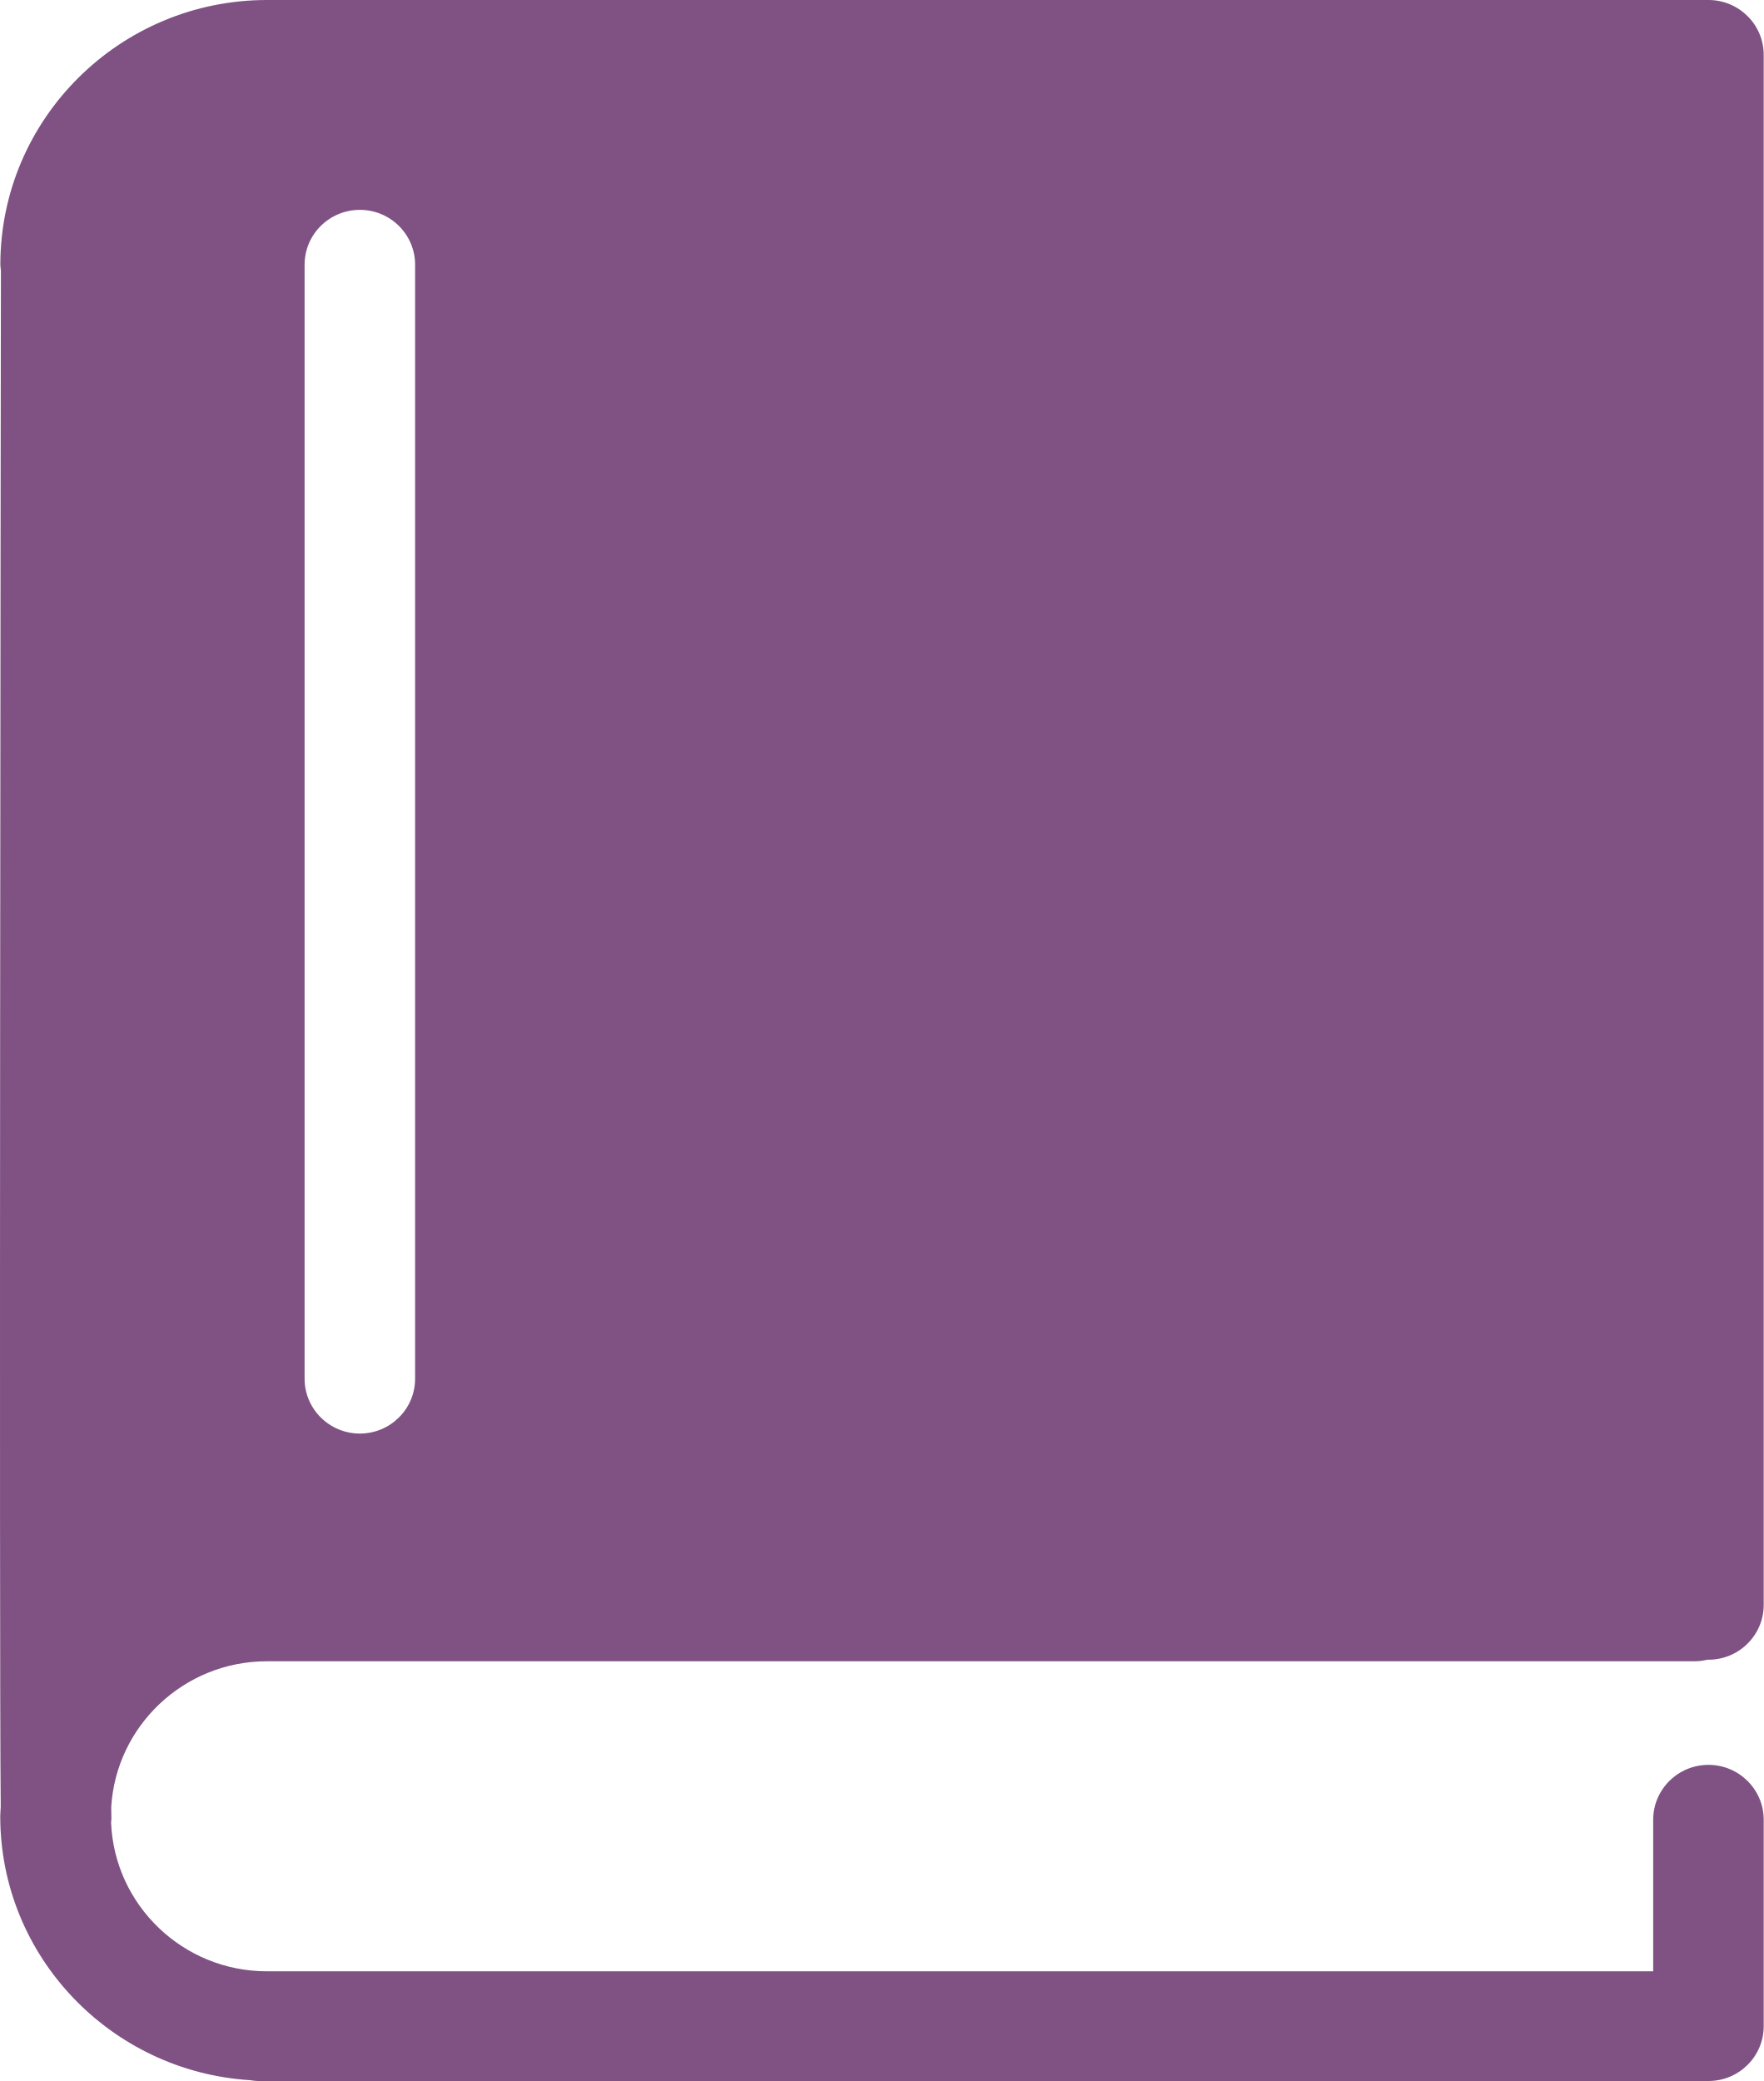
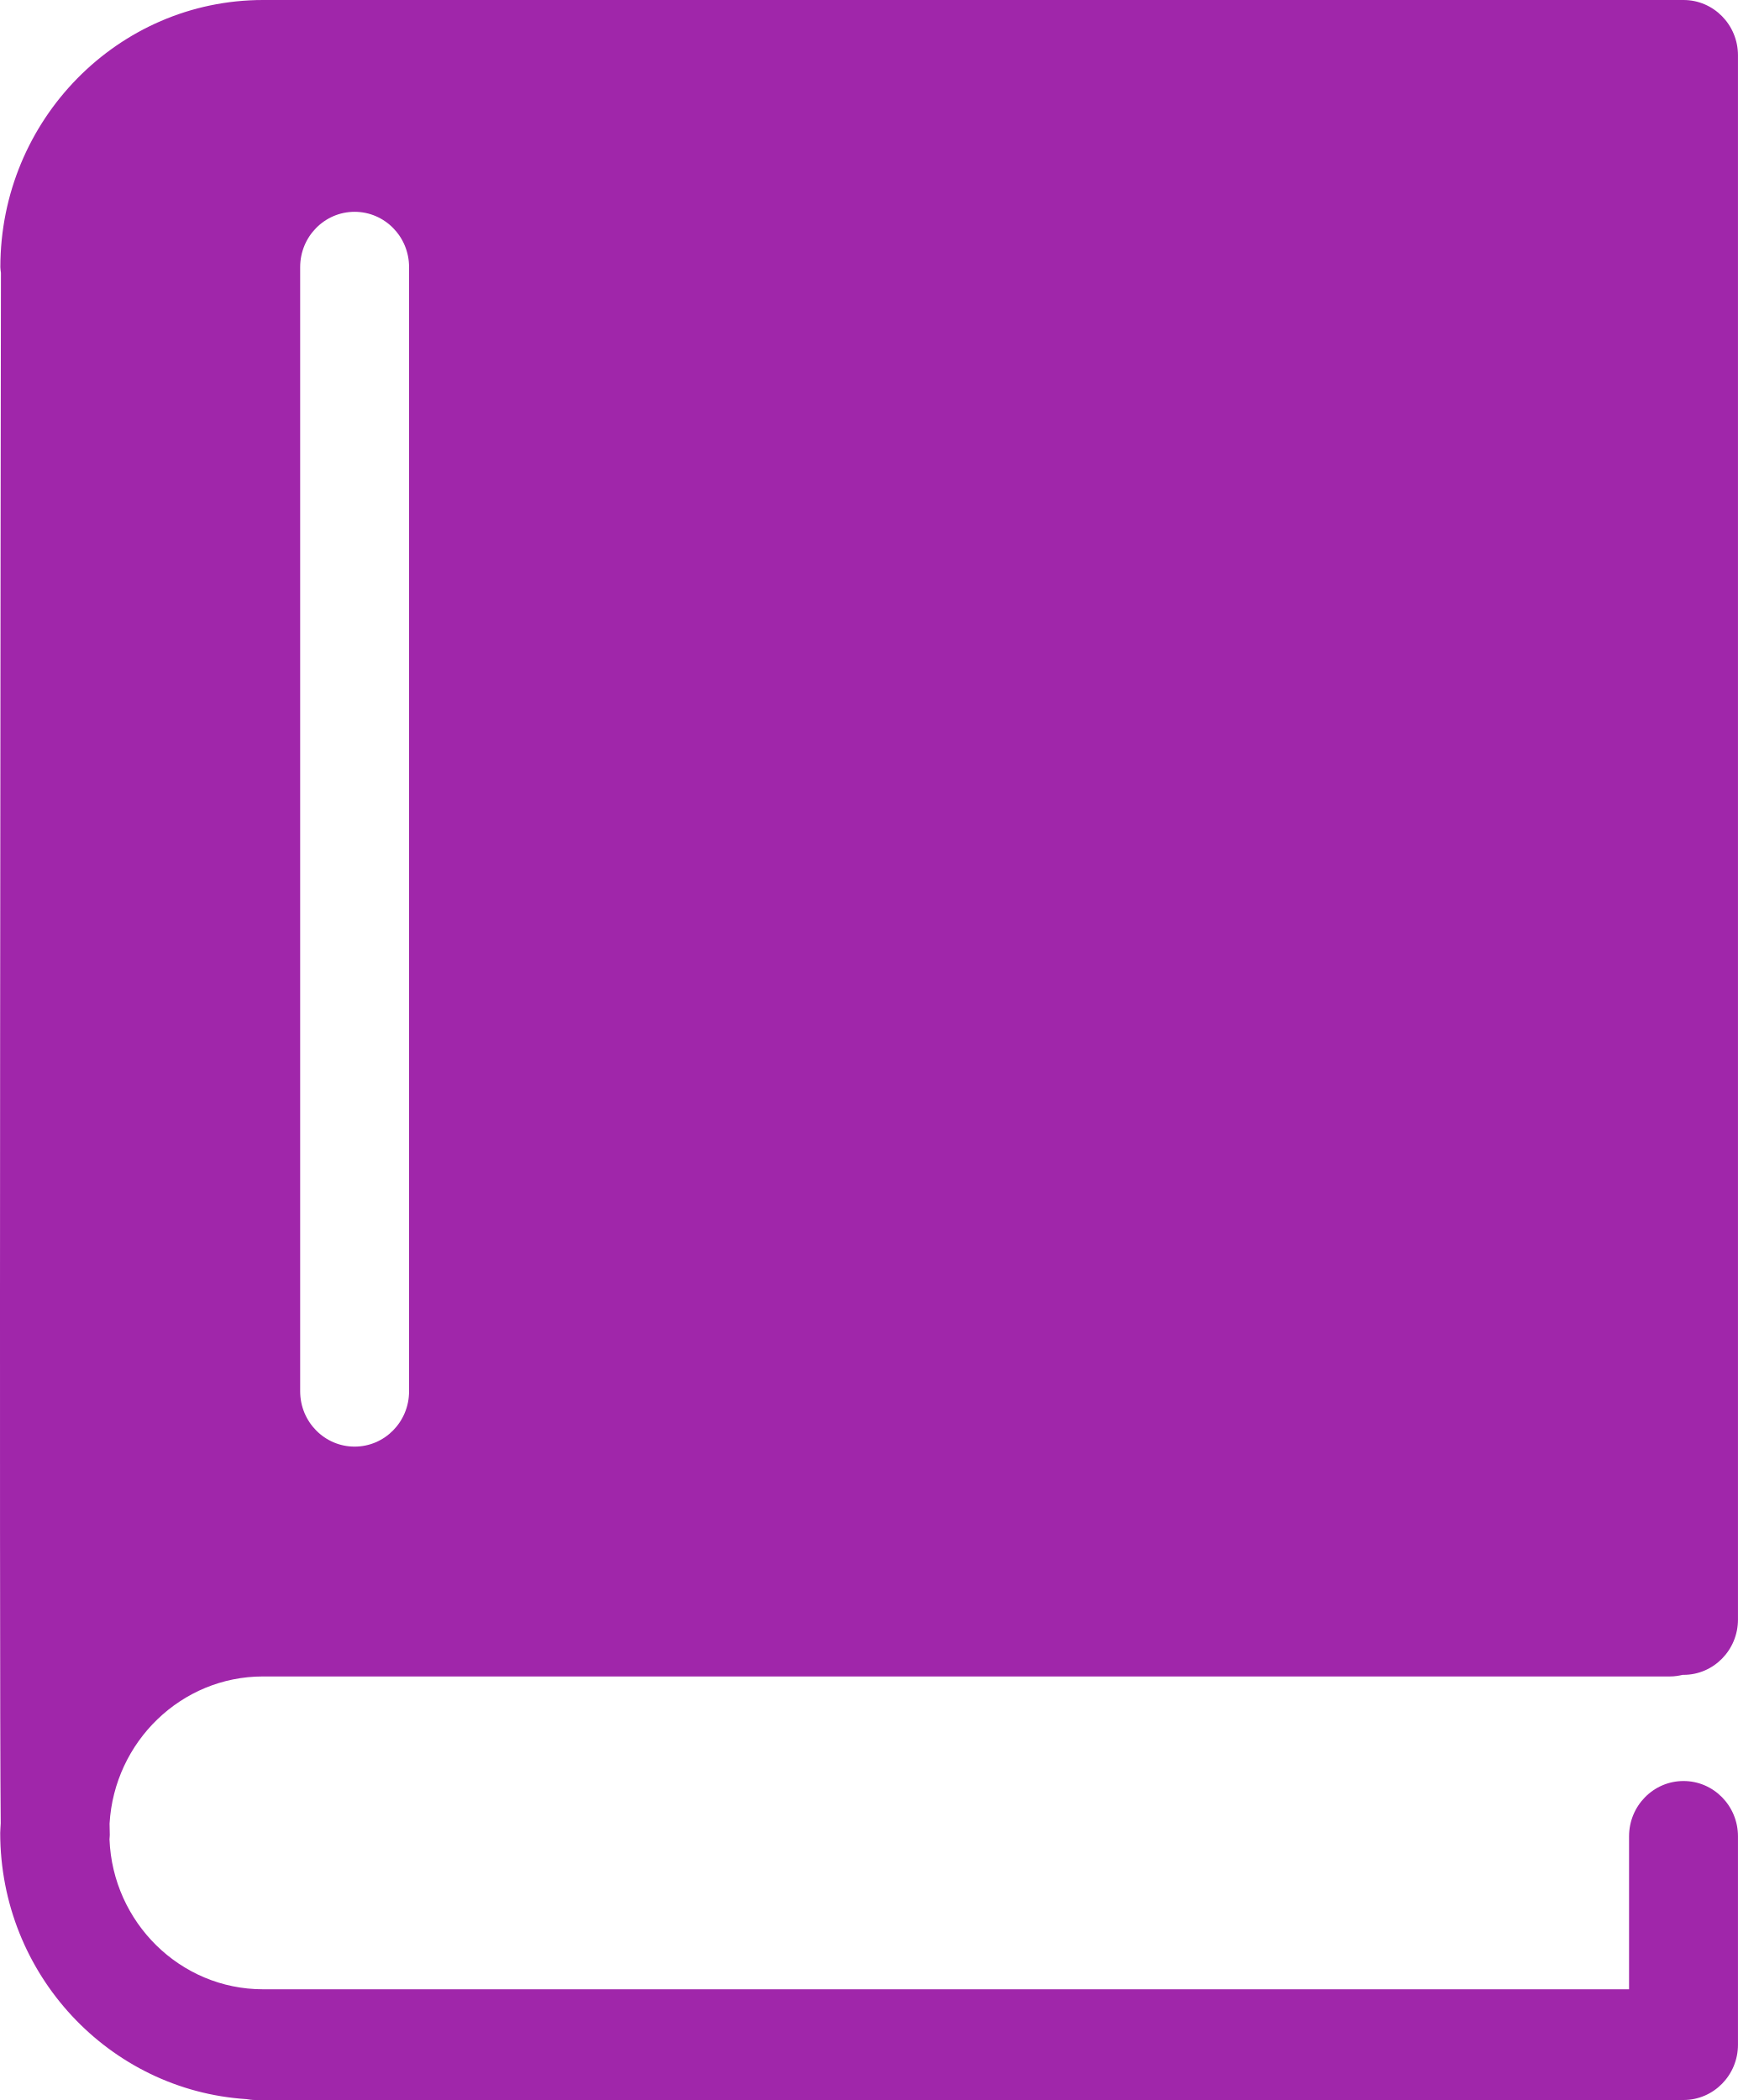
- <svg xmlns="http://www.w3.org/2000/svg" width="50" height="59" viewBox="0 0 50 59" fill="none">
-   <path d="M7.567 47.1H48.048C48.172 47.1 48.292 47.082 48.408 47.055C48.417 47.055 48.425 47.056 48.434 47.056C49.298 47.056 50 46.36 50 45.502V1.555C50 0.697 49.298 0 48.434 0H48.051H10.072H7.57C3.401 0 0.01 3.367 0.01 7.505C0.01 7.56 0.021 7.613 0.026 7.666C0.021 11.489 -0.027 46.608 0.021 51.225C0.018 51.316 0.007 51.404 0.007 51.495C0.007 55.473 3.145 58.73 7.092 58.977C7.171 58.989 7.248 59 7.331 59H48.434C49.298 59 50 58.304 50 57.445V51.592C50 50.734 49.298 50.037 48.434 50.037C47.57 50.037 46.867 50.734 46.867 51.592V55.89H7.567C5.187 55.89 3.245 54.014 3.149 51.675C3.151 51.633 3.159 51.594 3.158 51.551C3.157 51.483 3.154 51.377 3.153 51.235C3.29 48.933 5.215 47.1 7.567 47.1ZM8.635 7.505C8.635 6.646 9.337 5.95 10.202 5.95C11.066 5.95 11.768 6.646 11.768 7.505V39.089C11.768 39.947 11.066 40.644 10.202 40.644C9.337 40.644 8.635 39.947 8.635 39.089V7.505Z" fill="#7F5283" />
+ <svg xmlns="http://www.w3.org/2000/svg" width="24" height="29" viewBox="0 0 24 29" fill="none">
+   <path d="M3.632 23.151H23.063C23.123 23.151 23.18 23.142 23.236 23.129C23.24 23.129 23.244 23.129 23.248 23.129C23.663 23.129 24 22.787 24 22.365V0.764C24 0.342 23.663 0 23.248 0H23.065H4.835H3.633C1.632 0 0.005 1.655 0.005 3.689C0.005 3.716 0.01 3.742 0.013 3.768C0.01 5.647 -0.013 22.909 0.01 25.178C0.009 25.223 0.003 25.266 0.003 25.311C0.003 27.267 1.509 28.867 3.404 28.988C3.442 28.994 3.479 29 3.519 29H23.248C23.663 29 24 28.658 24 28.236V25.359C24 24.937 23.663 24.595 23.248 24.595C22.833 24.595 22.496 24.937 22.496 25.359V27.471H3.632C2.49 27.471 1.557 26.549 1.512 25.4C1.513 25.379 1.516 25.36 1.516 25.339C1.515 25.305 1.514 25.253 1.513 25.183C1.579 24.052 2.503 23.151 3.632 23.151ZM4.145 3.689C4.145 3.267 4.482 2.925 4.897 2.925C5.312 2.925 5.649 3.267 5.649 3.689V19.213C5.649 19.635 5.312 19.977 4.897 19.977C4.482 19.977 4.145 19.635 4.145 19.213V3.689Z" fill="#A026AA" />
</svg>
